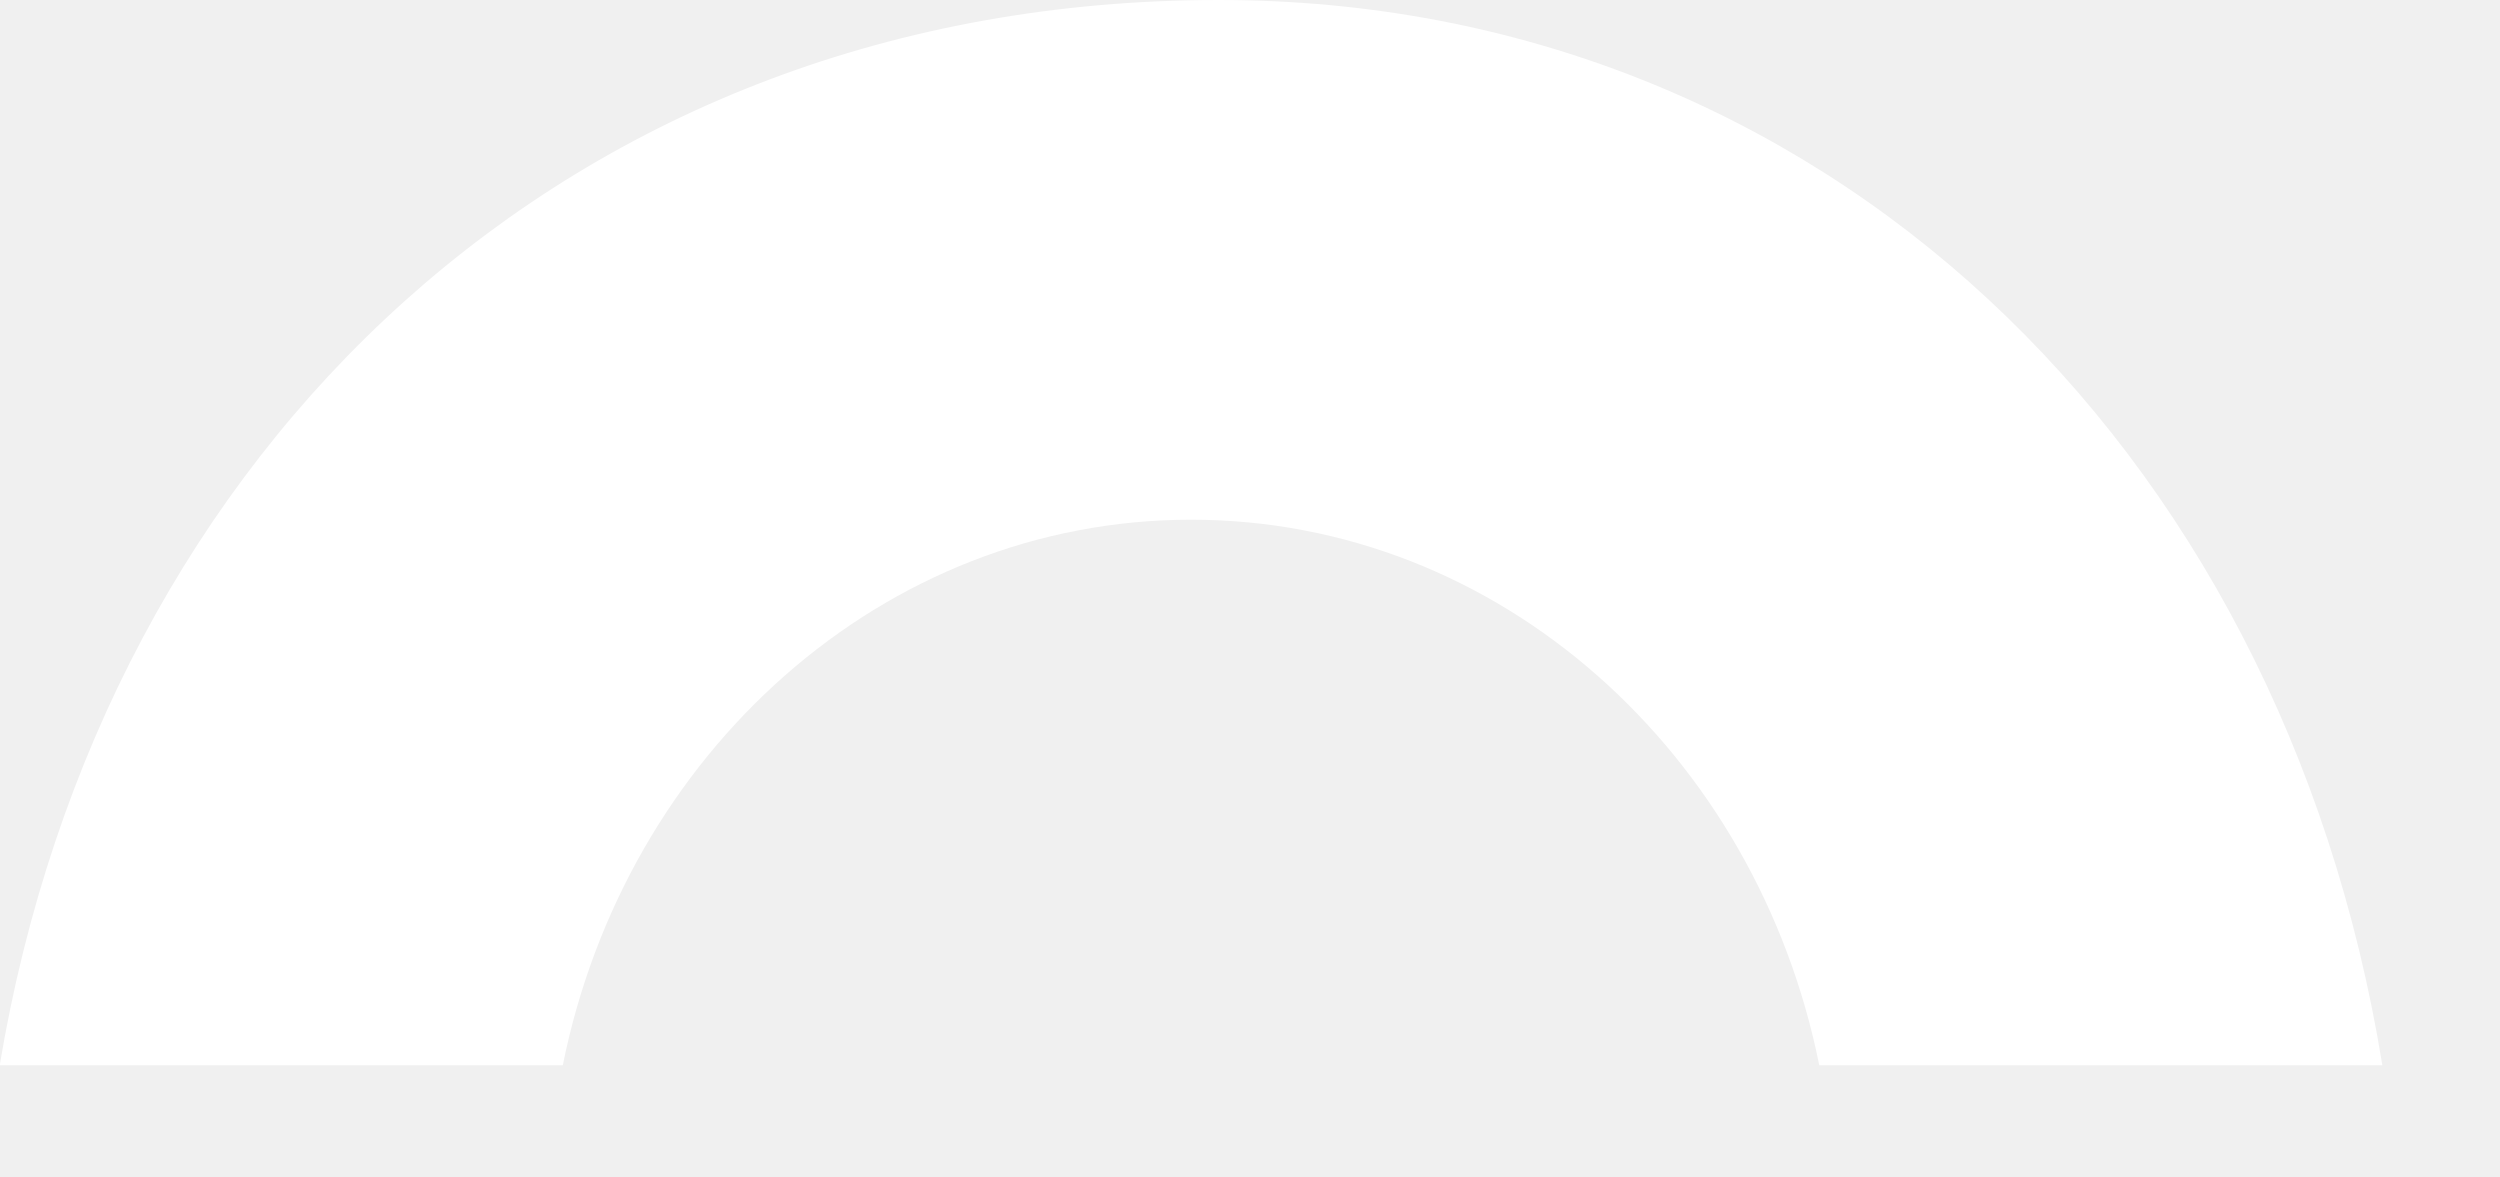
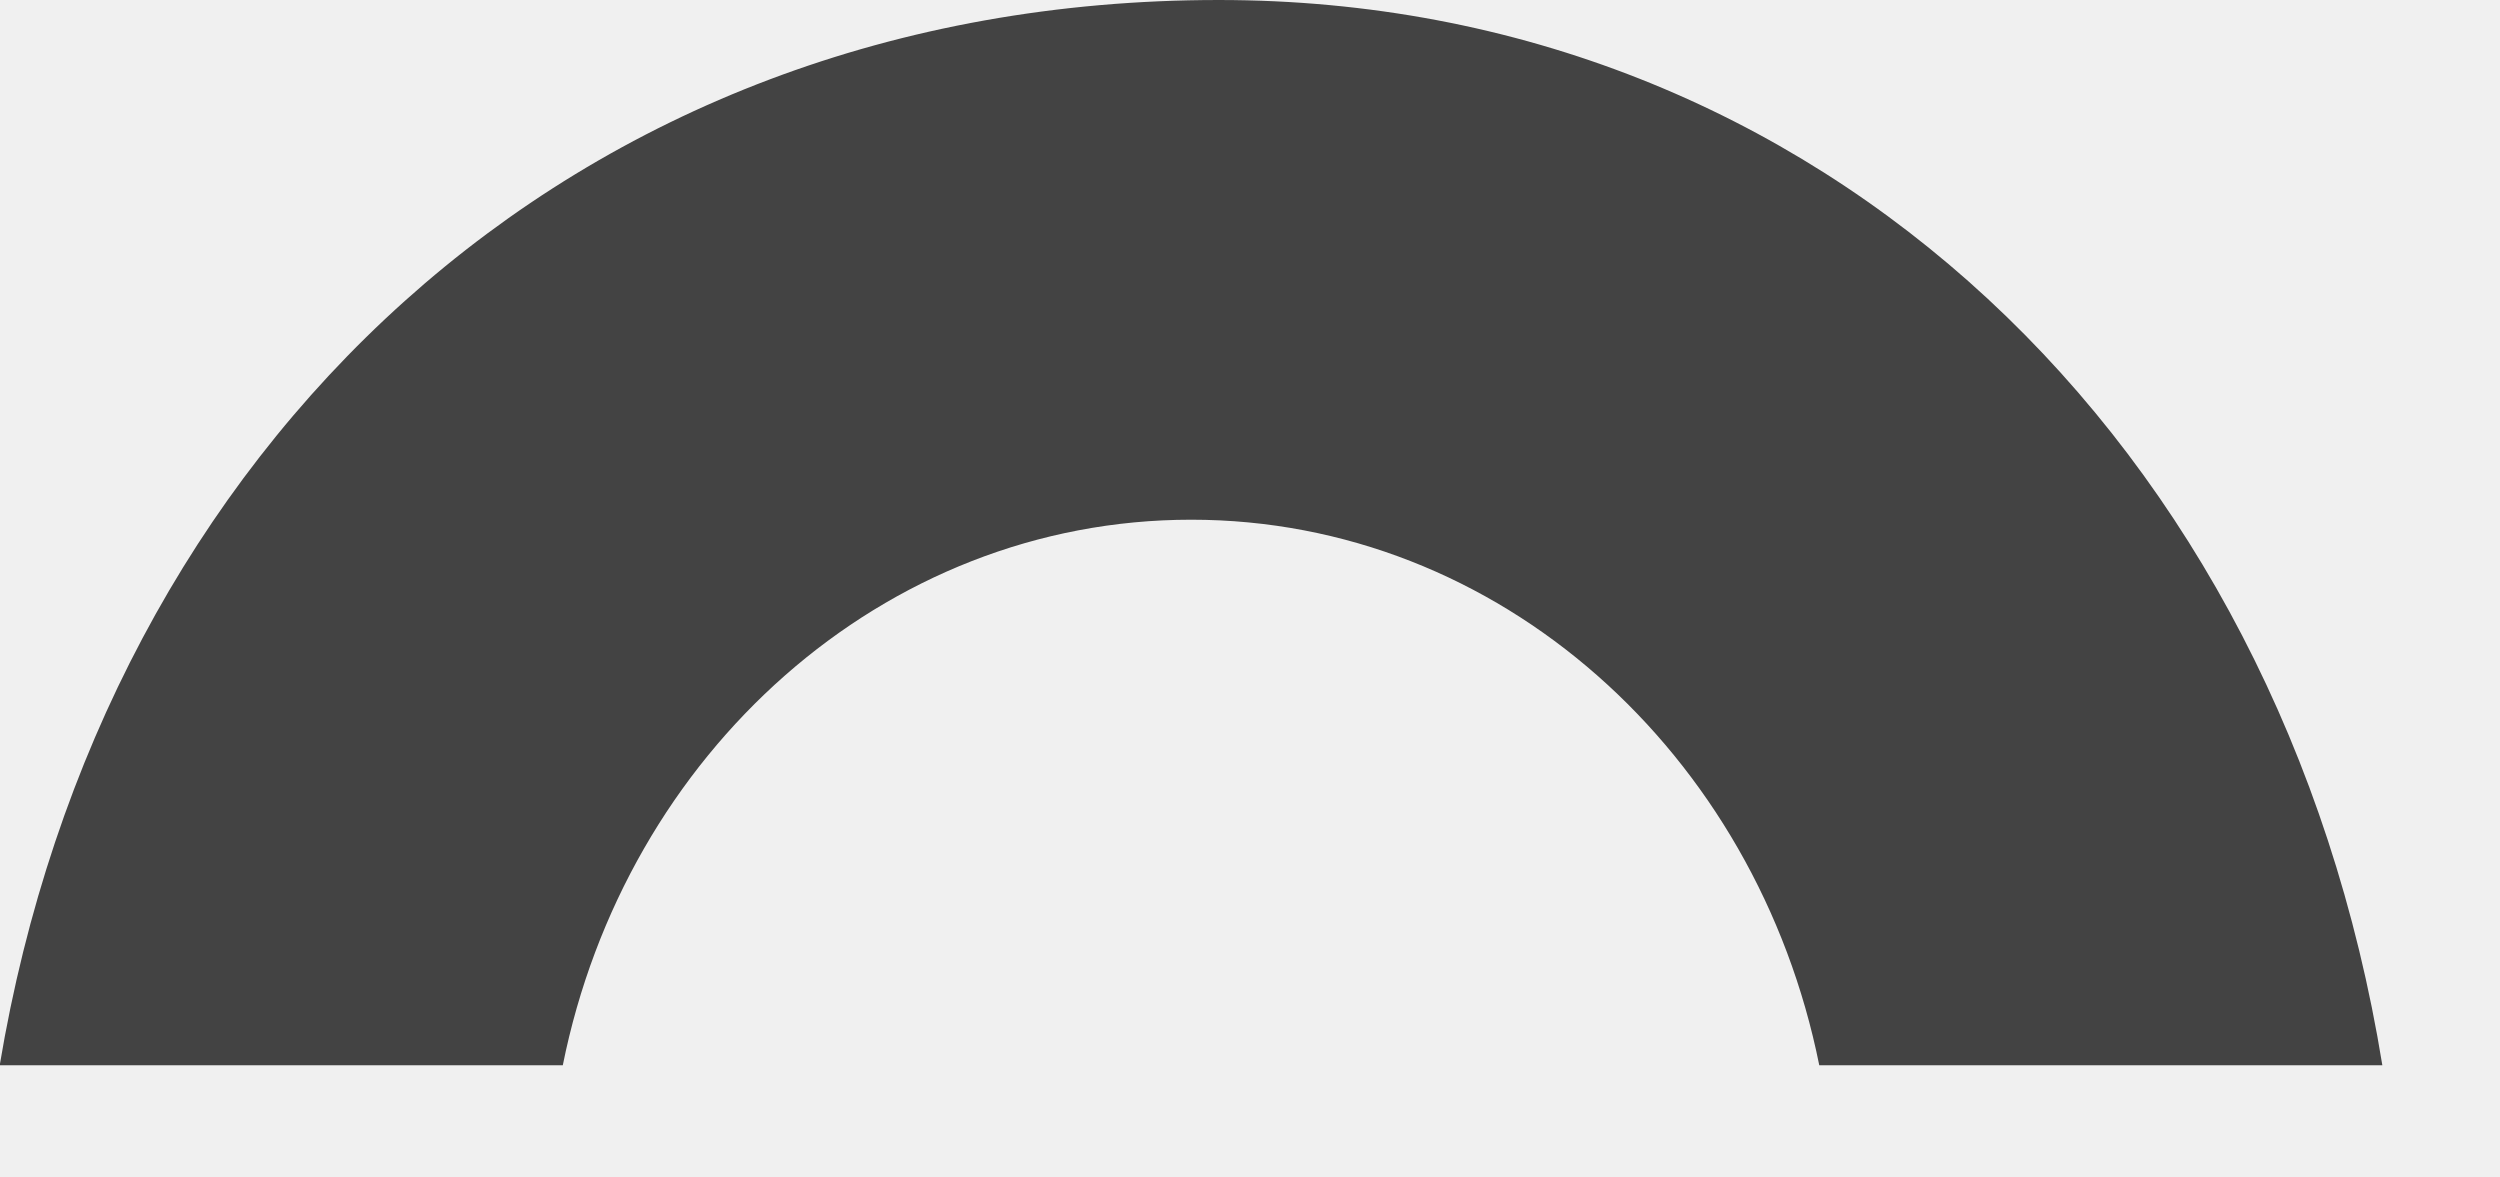
<svg xmlns="http://www.w3.org/2000/svg" width="17" height="8" viewBox="0 0 17 8" fill="none">
-   <path d="M3.827 7.244C4.253 5.123 6.004 3.534 8.1 3.534C10.196 3.534 11.945 5.123 12.371 7.244L16.2 7.244C15.511 3.001 12.368 2.97037e-05 8.288 2.93448e-05C3.879 2.8957e-05 0.699 3.043 -0.002 7.244L3.827 7.244Z" fill="white" />
+   <path d="M3.827 7.244C4.253 5.123 6.004 3.534 8.1 3.534C10.196 3.534 11.945 5.123 12.371 7.244L16.2 7.244C15.511 3.001 12.368 2.97037e-05 8.288 2.93448e-05C3.879 2.8957e-05 0.699 3.043 -0.002 7.244L3.827 7.244Z" fill="#434343" />
</svg>
